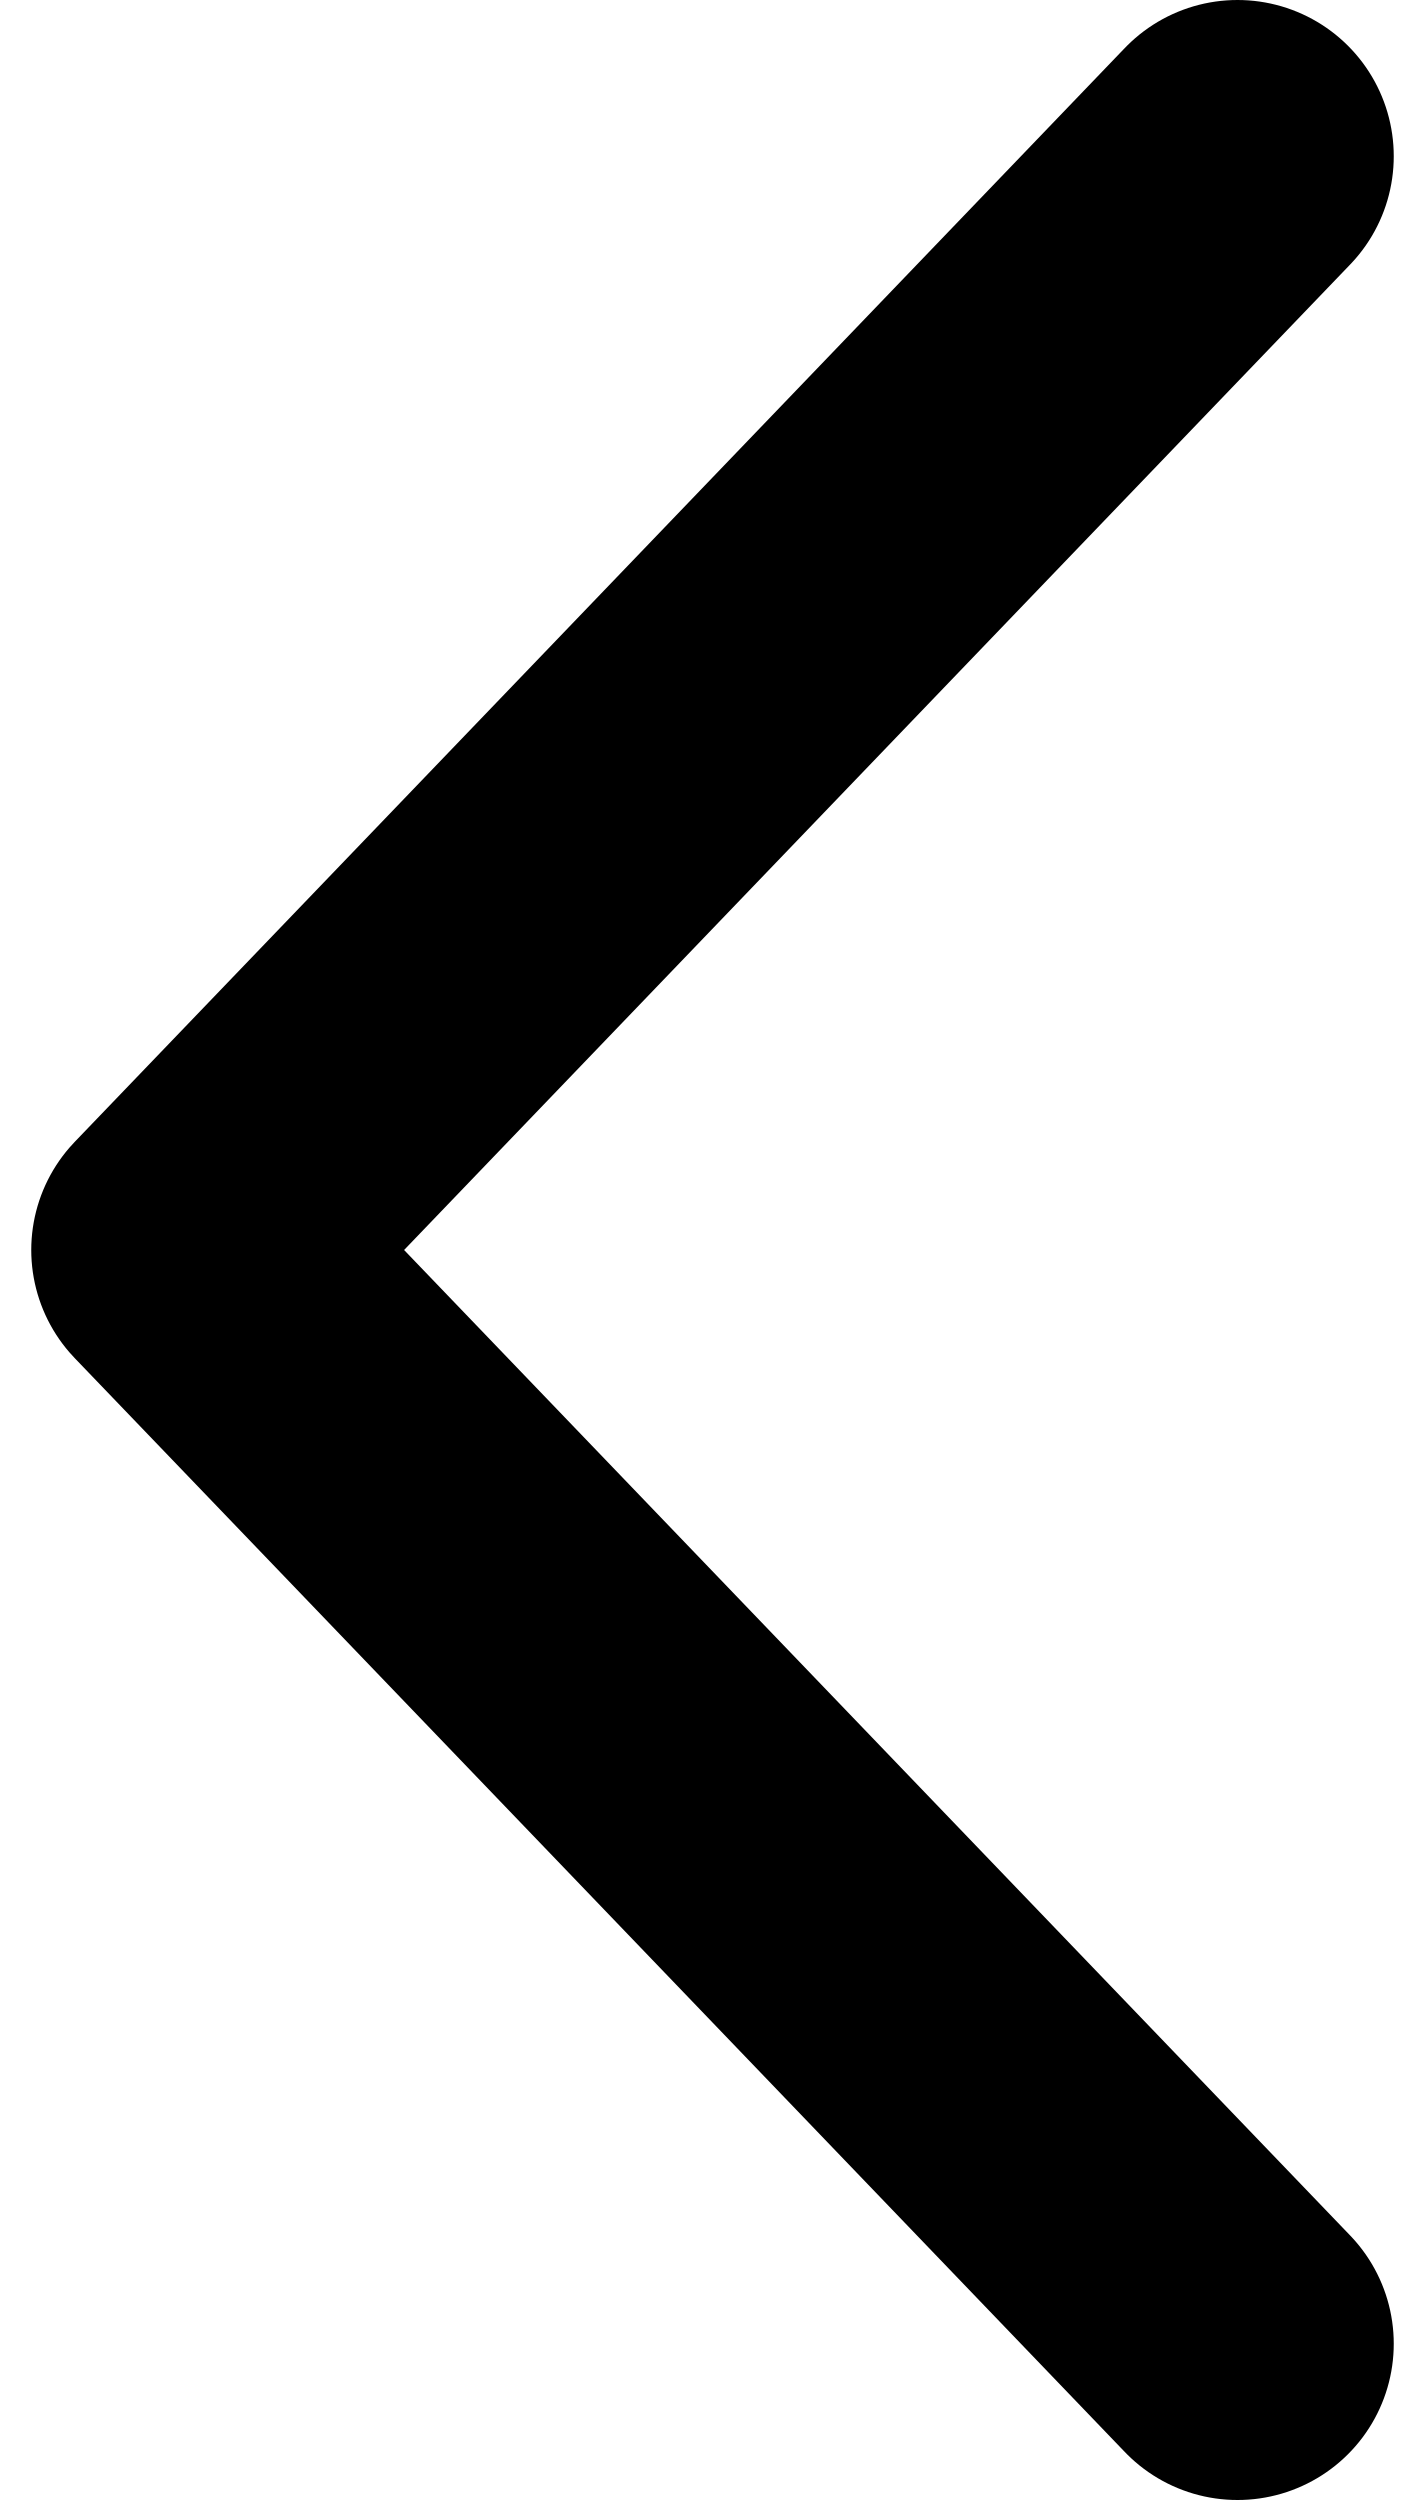
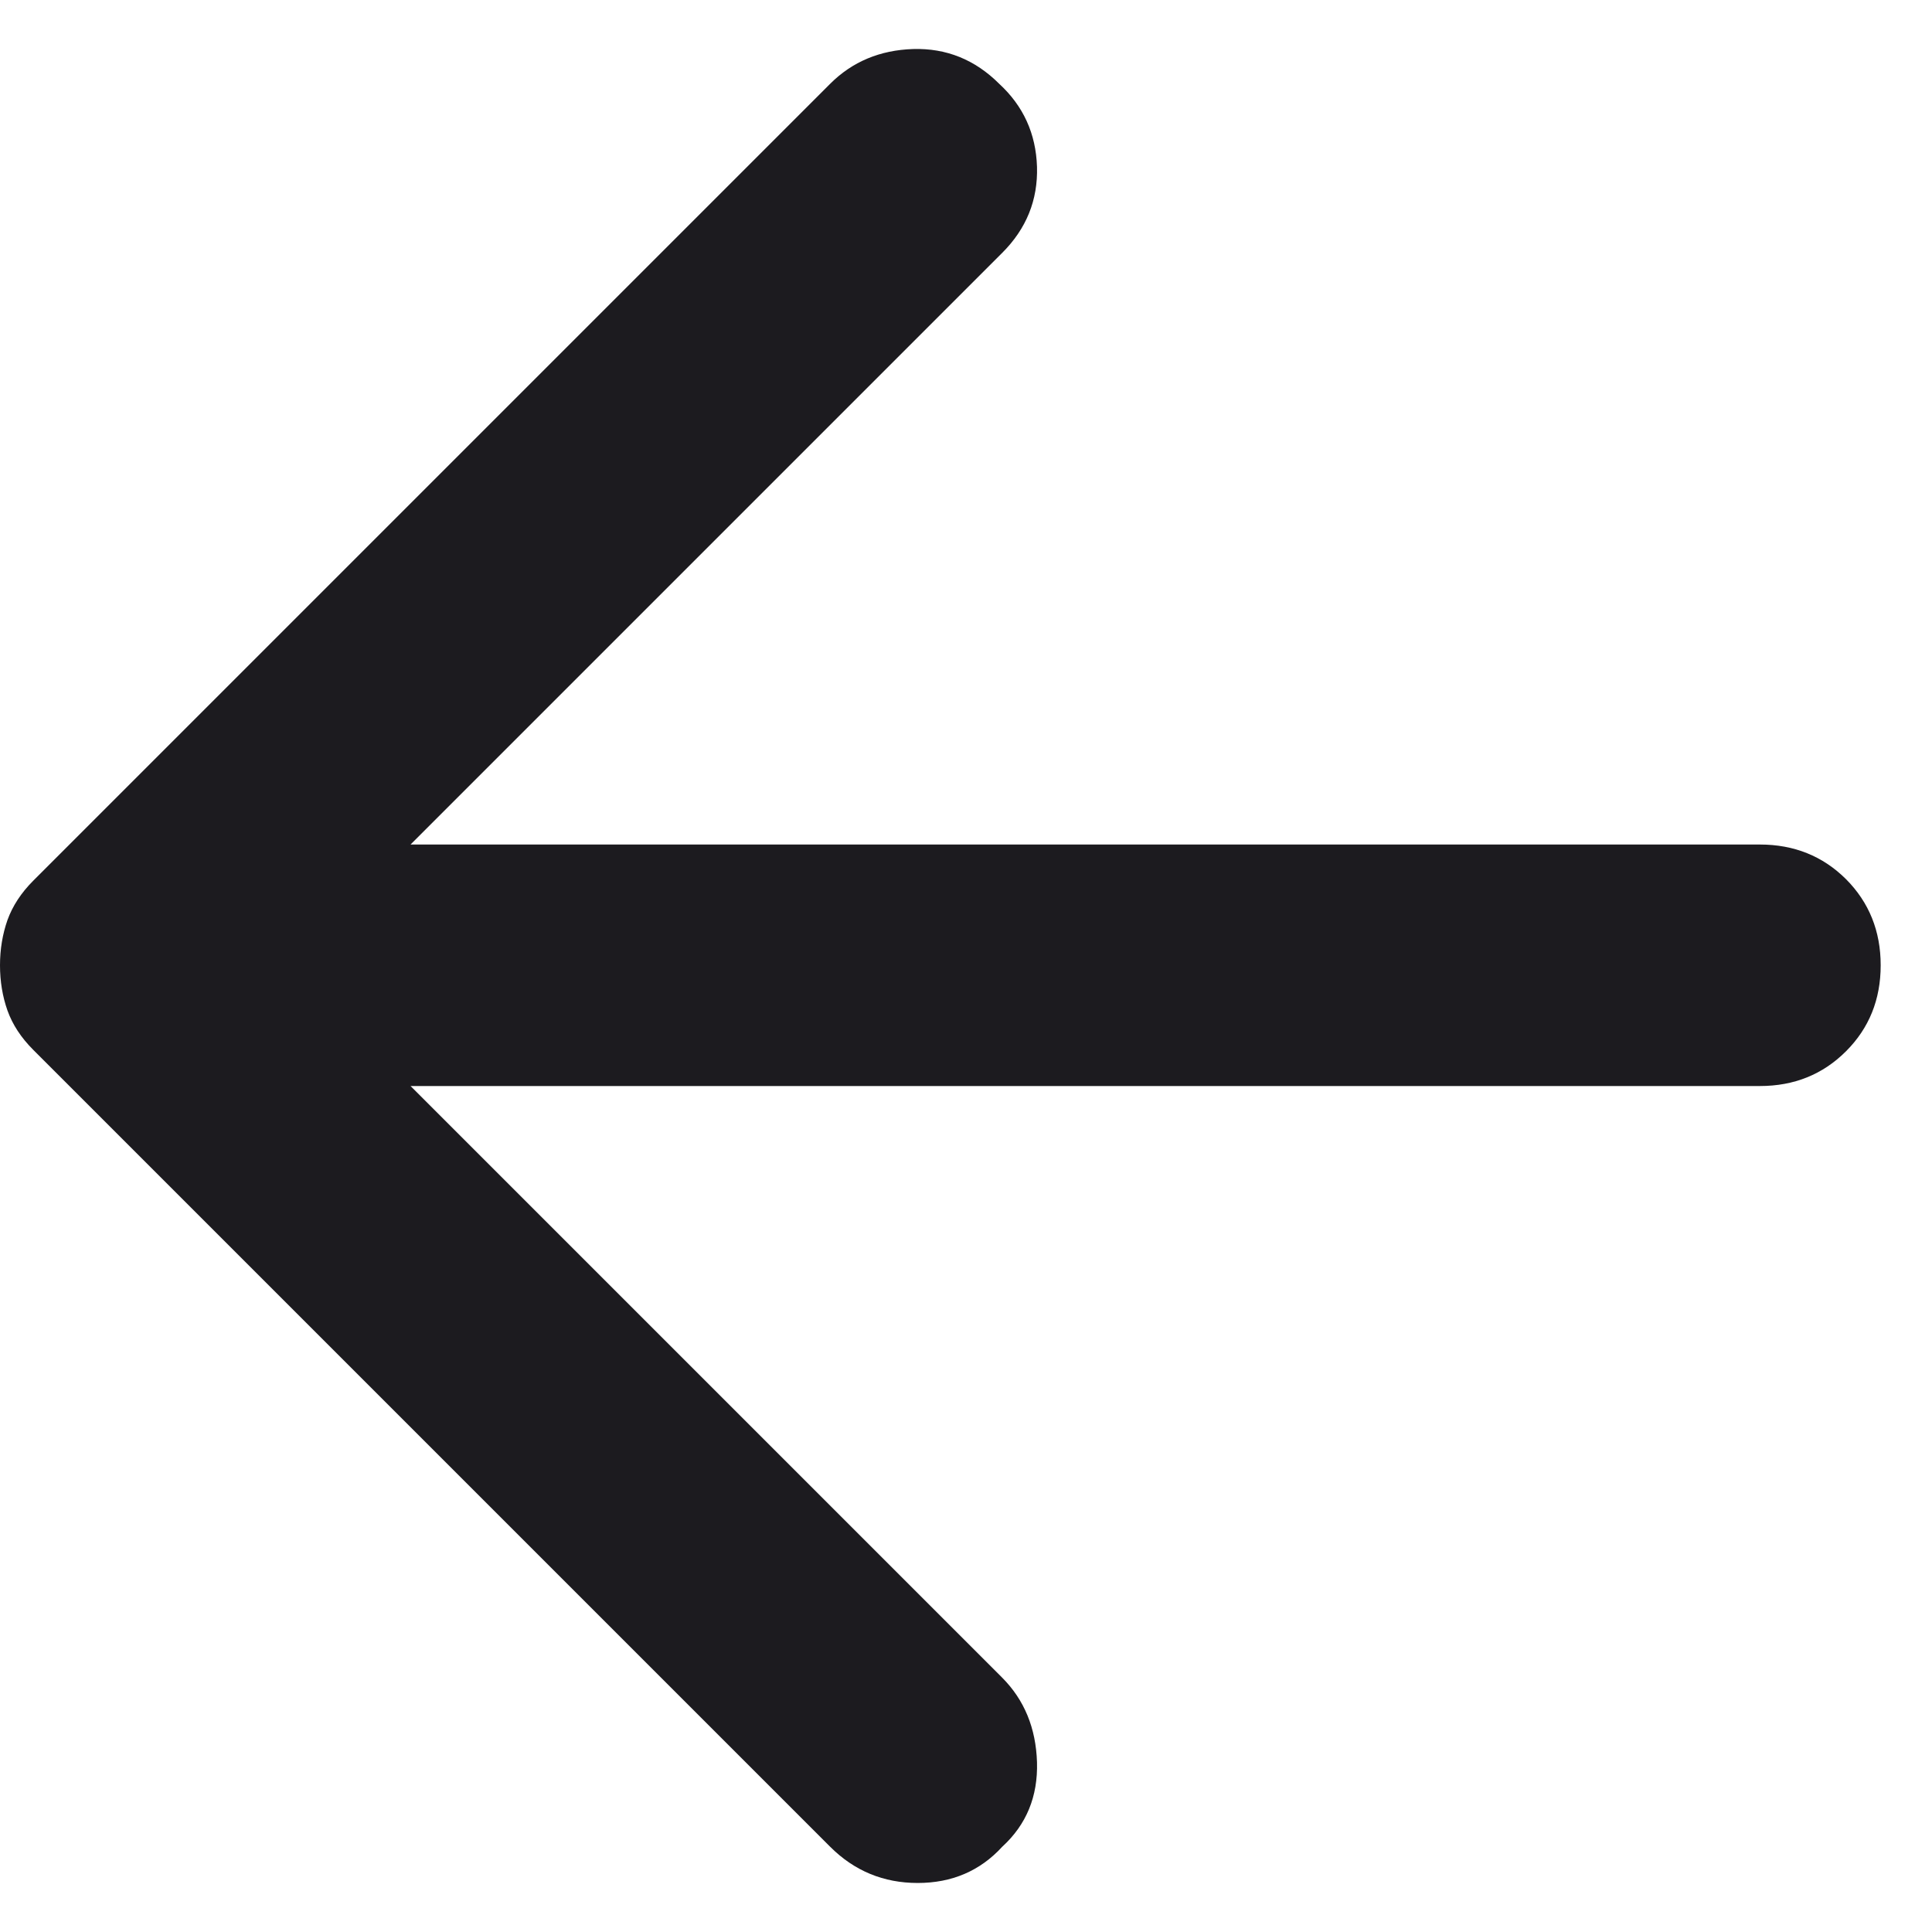
- <svg xmlns="http://www.w3.org/2000/svg" width="9" height="16" viewBox="0 0 9 16" fill="none">
-   <path d="M7.92 15L1.2 8L7.92 1" stroke="black" stroke-width="2" stroke-linecap="round" stroke-linejoin="round" />
+ <svg xmlns="http://www.w3.org/2000/svg" width="16" height="16" viewBox="0 0 16 16" fill="none">
+   <path d="M6.875 15.294L0.275 8.694C0.175 8.594 0.104 8.486 0.062 8.369C0.021 8.253 0 8.128 0 7.994C0 7.861 0.021 7.736 0.062 7.619C0.104 7.503 0.175 7.394 0.275 7.294L6.875 0.694C7.058 0.511 7.287 0.415 7.562 0.406C7.837 0.398 8.075 0.494 8.275 0.694C8.475 0.878 8.579 1.107 8.588 1.381C8.596 1.657 8.5 1.894 8.3 2.094L3.4 6.994H14.575C14.858 6.994 15.096 7.09 15.288 7.281C15.479 7.473 15.575 7.711 15.575 7.994C15.575 8.278 15.479 8.515 15.288 8.706C15.096 8.898 14.858 8.994 14.575 8.994H3.4L8.3 13.894C8.483 14.078 8.579 14.311 8.588 14.594C8.596 14.878 8.5 15.111 8.3 15.294C8.117 15.494 7.883 15.594 7.6 15.594C7.317 15.594 7.075 15.494 6.875 15.294Z" fill="#1C1B1F" />
</svg>
